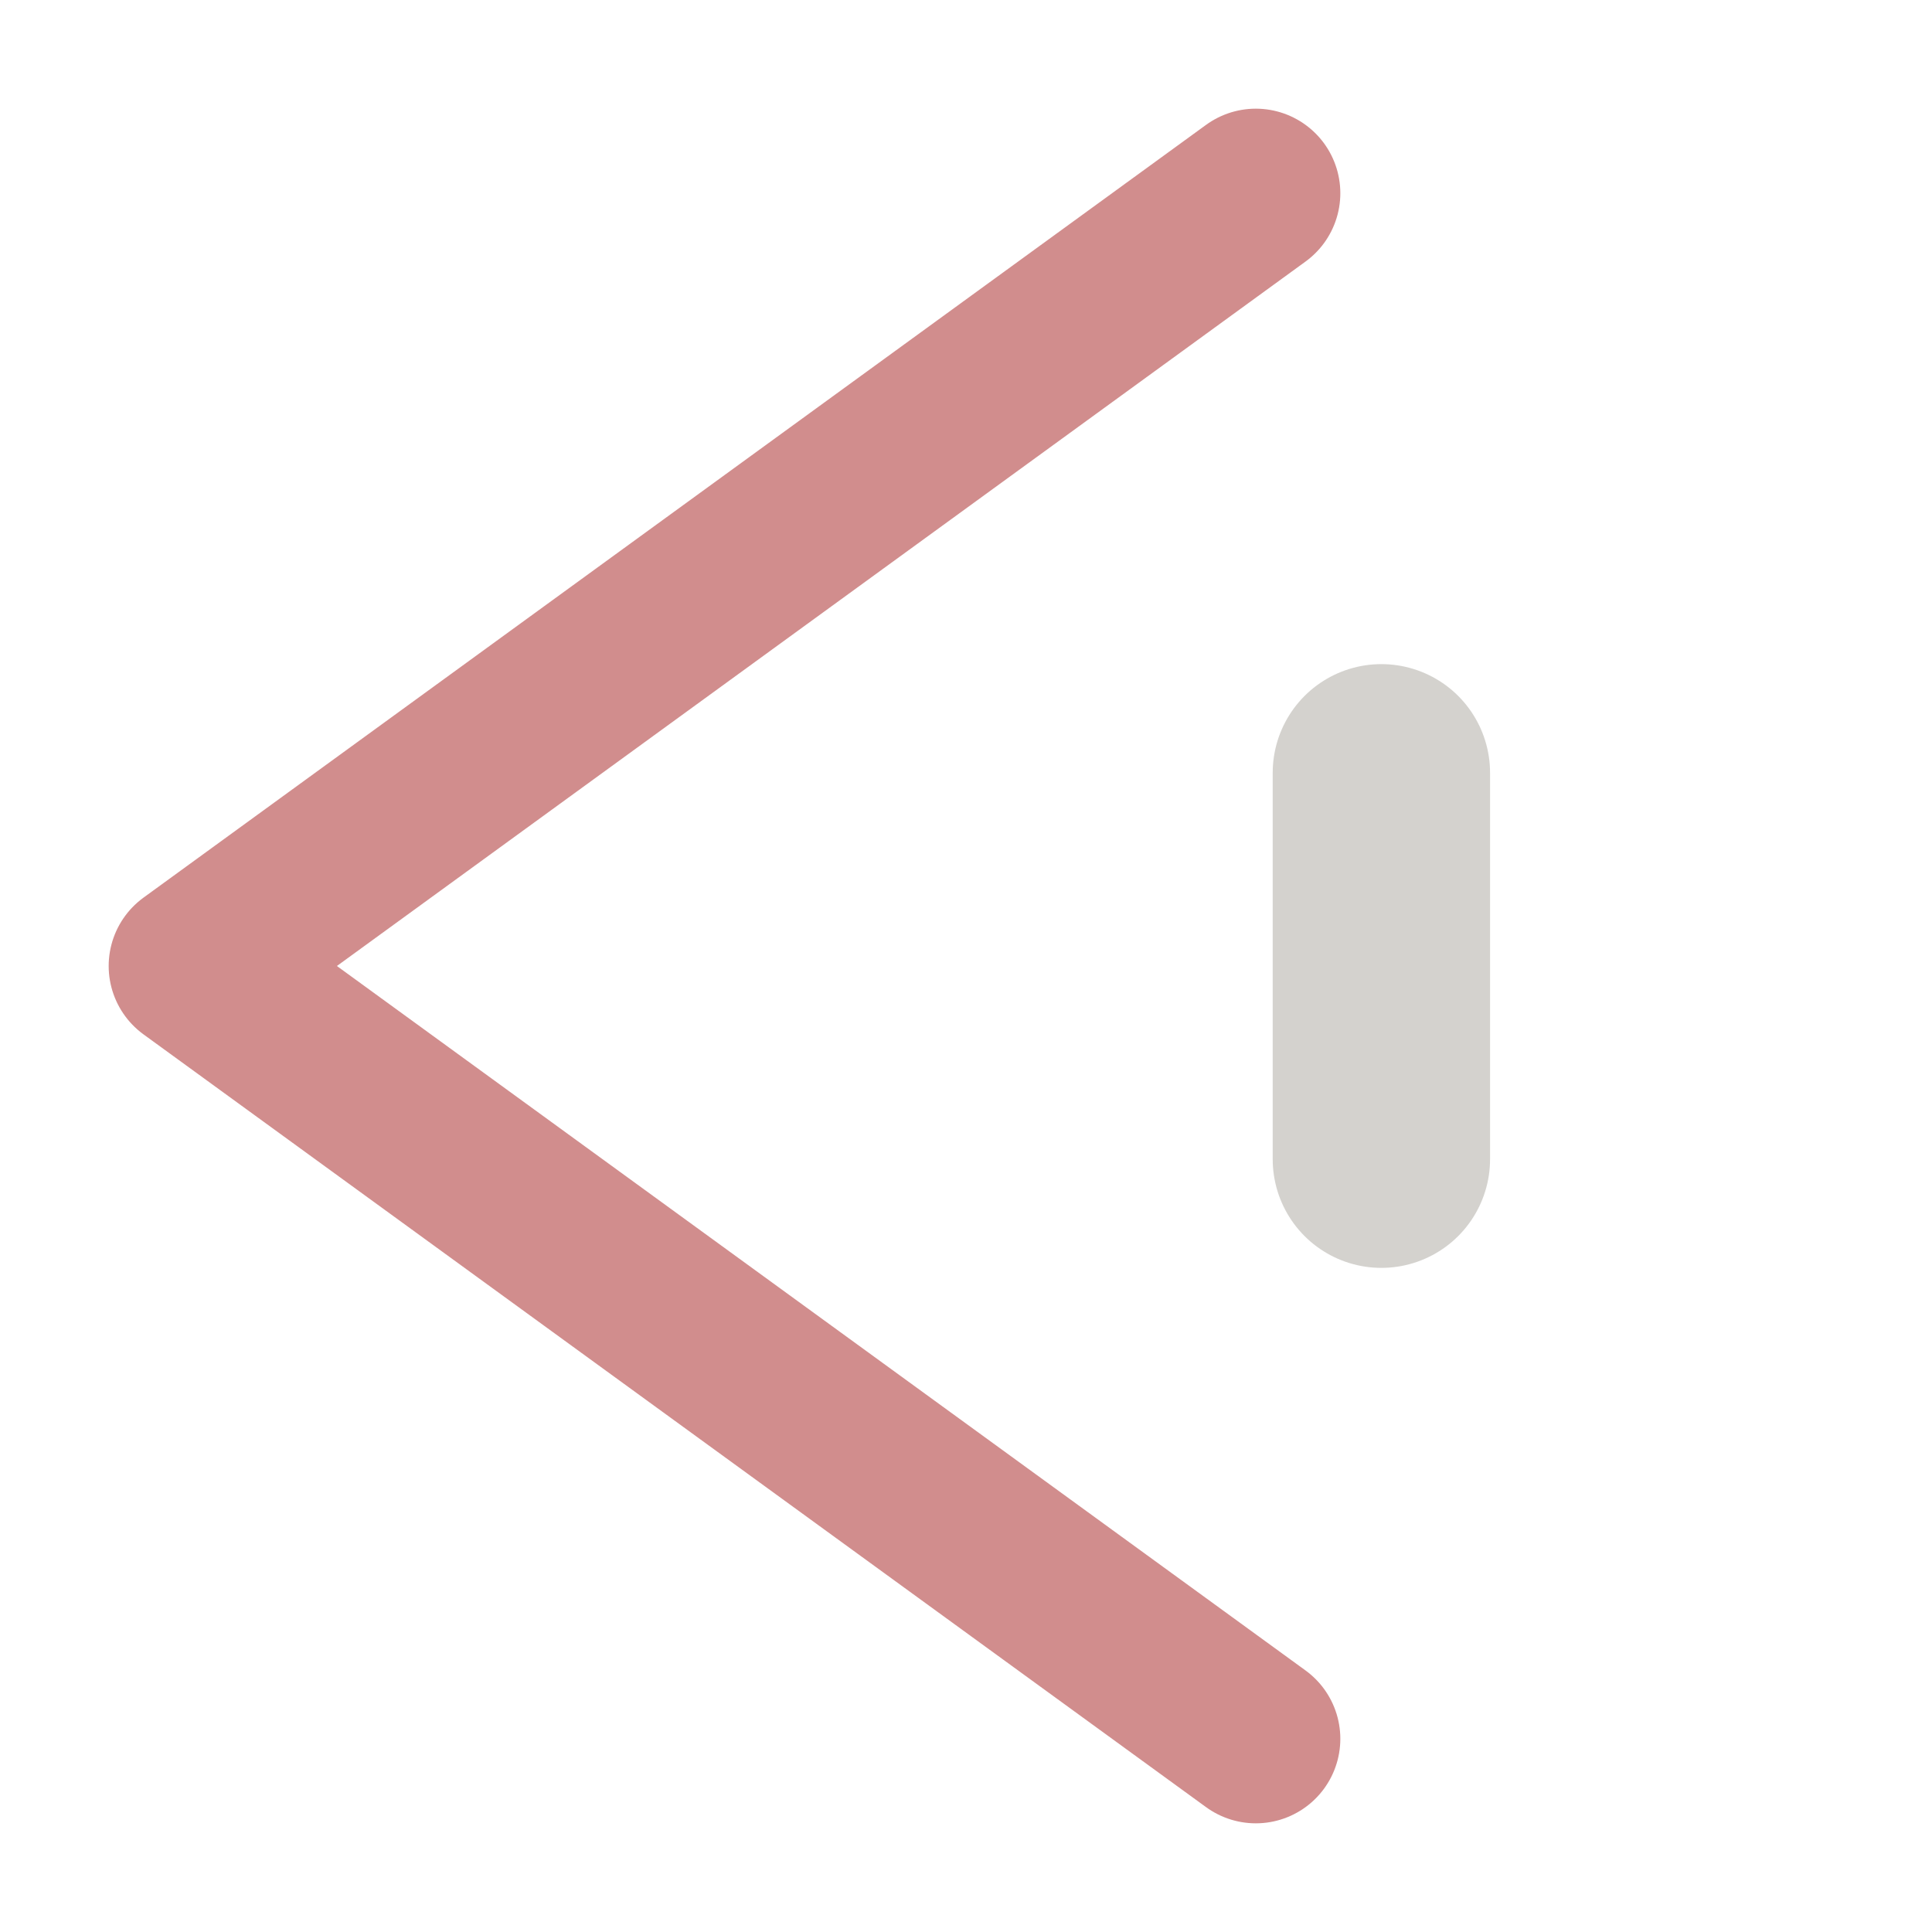
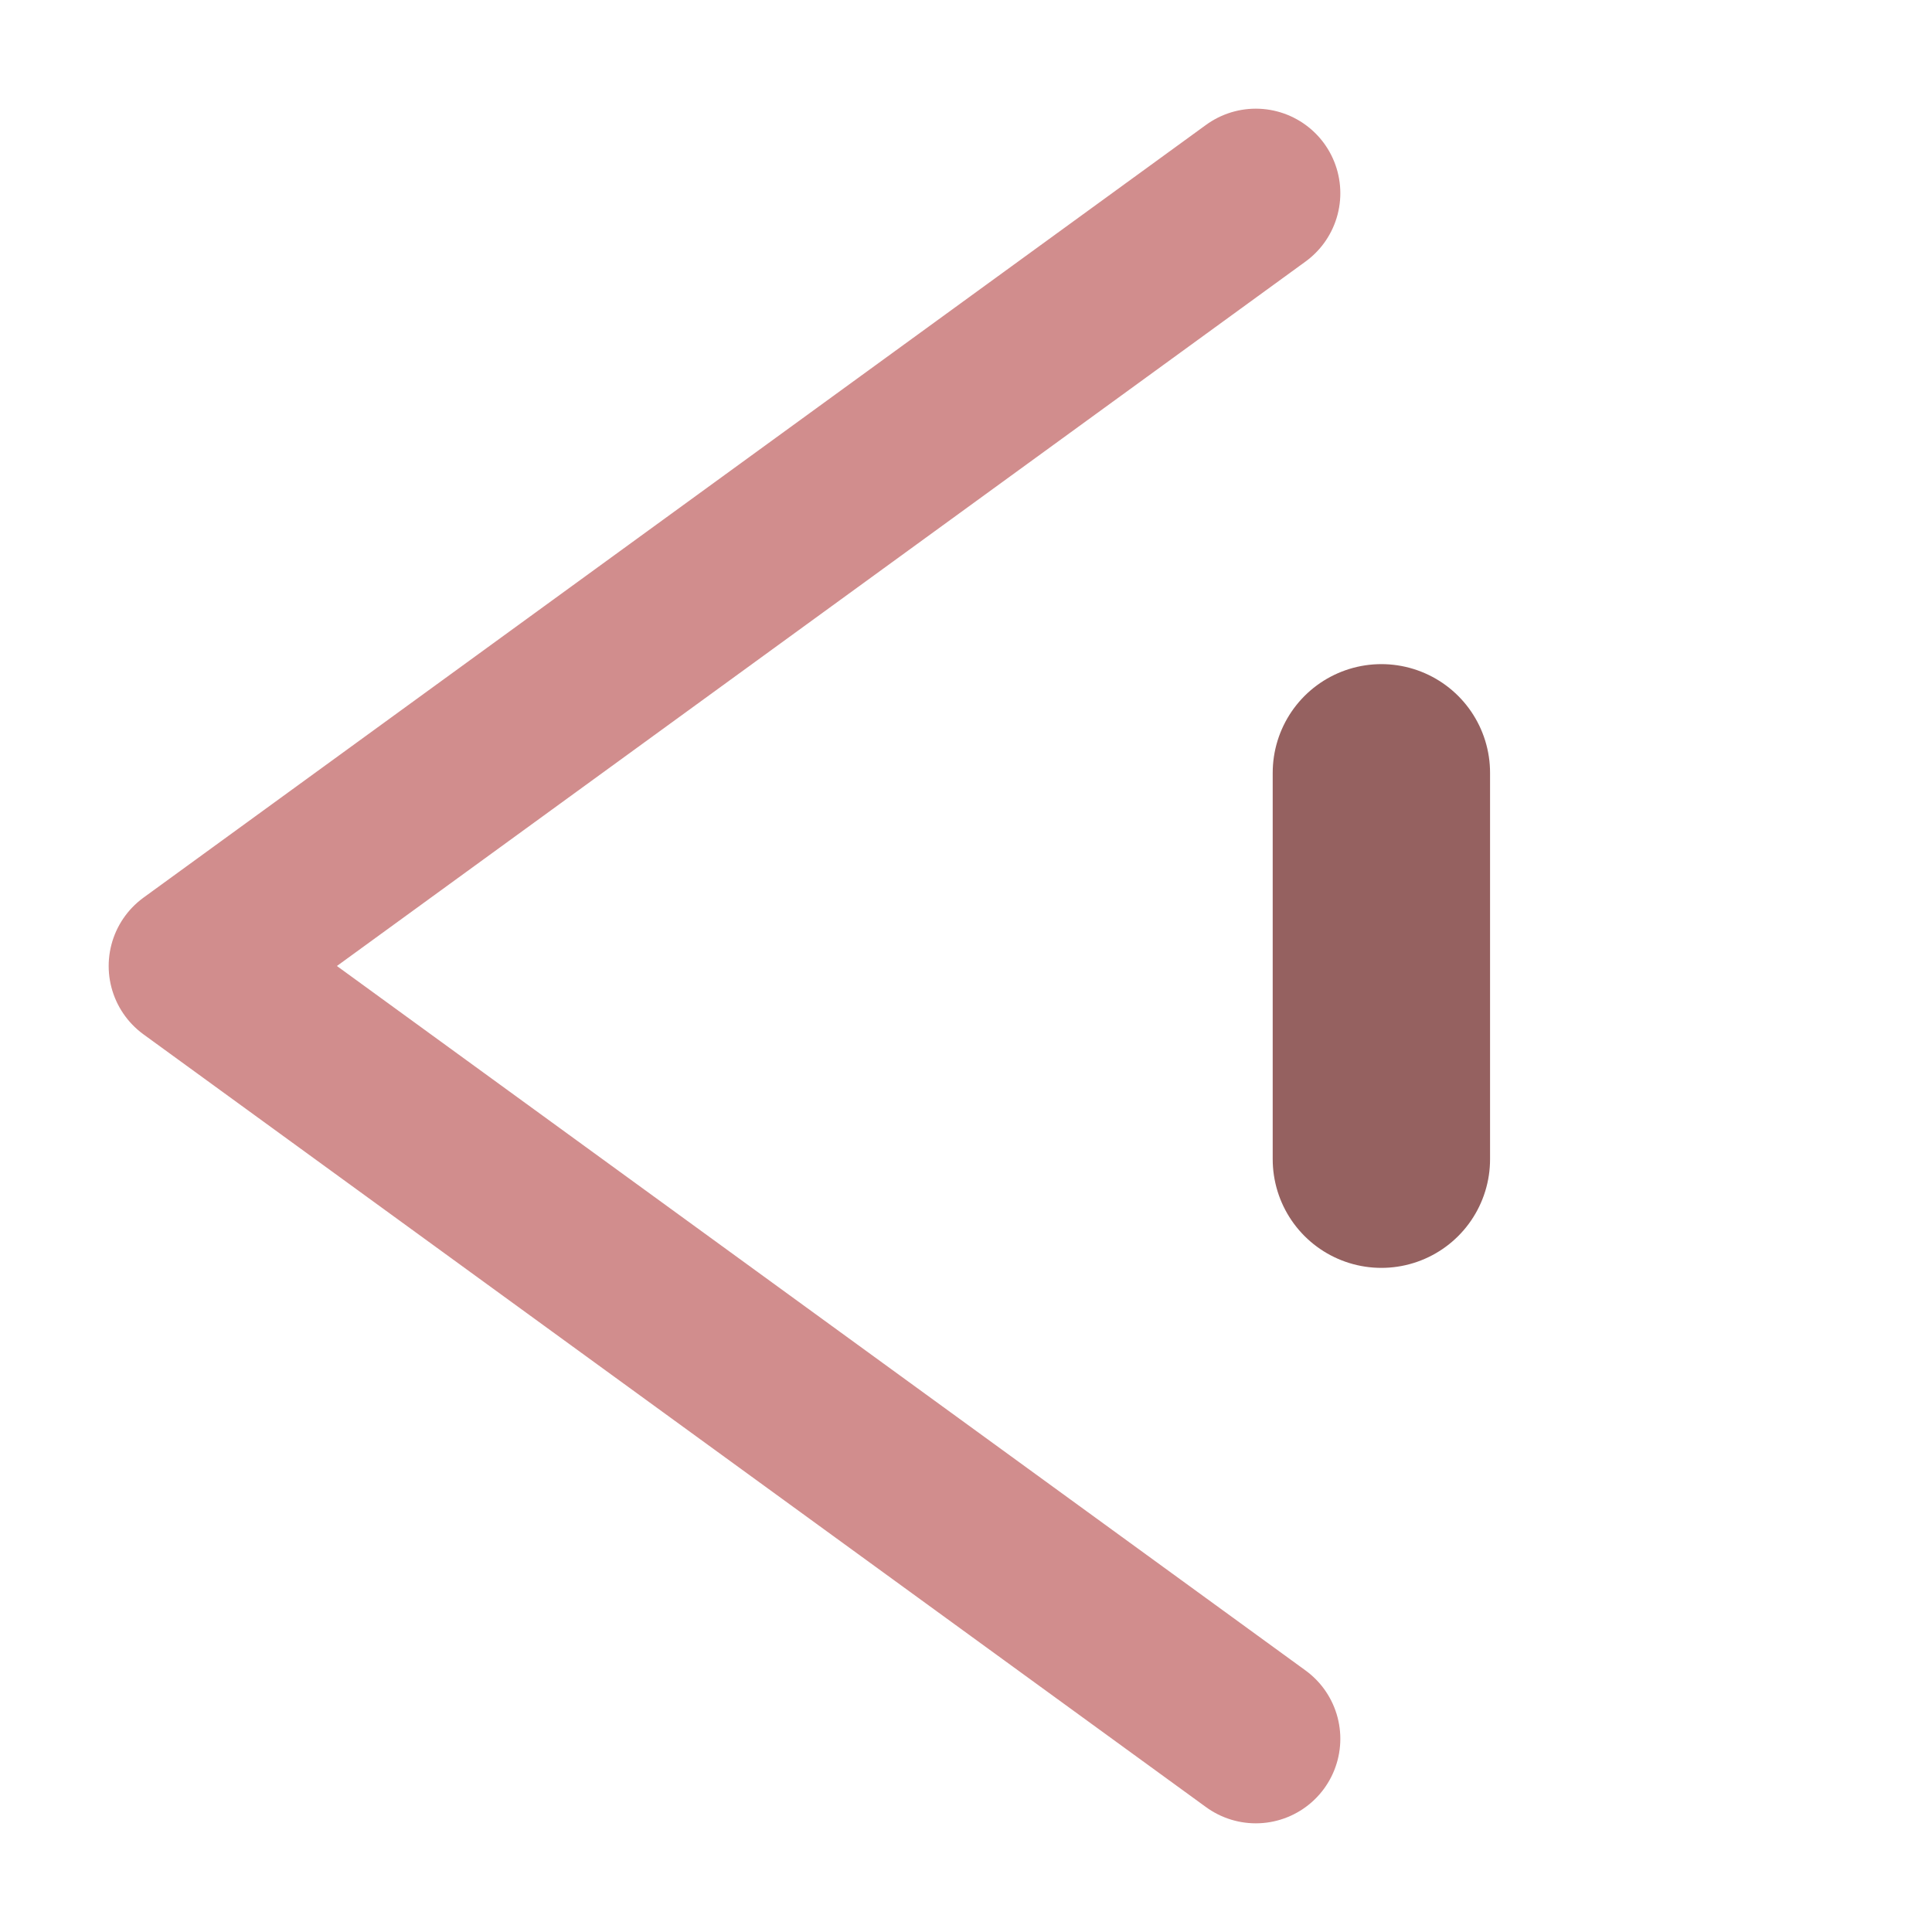
<svg xmlns="http://www.w3.org/2000/svg" width="24" height="24" viewBox="16 12 40 40" opacity="0.8" aria-hidden="true">
  <path d="M42 16 L20 32 L42 48" fill="none" stroke="#c57171" stroke-width="3.5" stroke-linecap="round" stroke-linejoin="round" />
-   <line x1="44.6" y1="28" x2="44.6" y2="36" stroke="#C9C7C2" stroke-width="4.5" stroke-linecap="round" />
+   <line x1="44.6" y1="28" x2="44.6" y2="36" stroke="#7A3A38" stroke-width="4.5" stroke-linecap="round" />
</svg>
